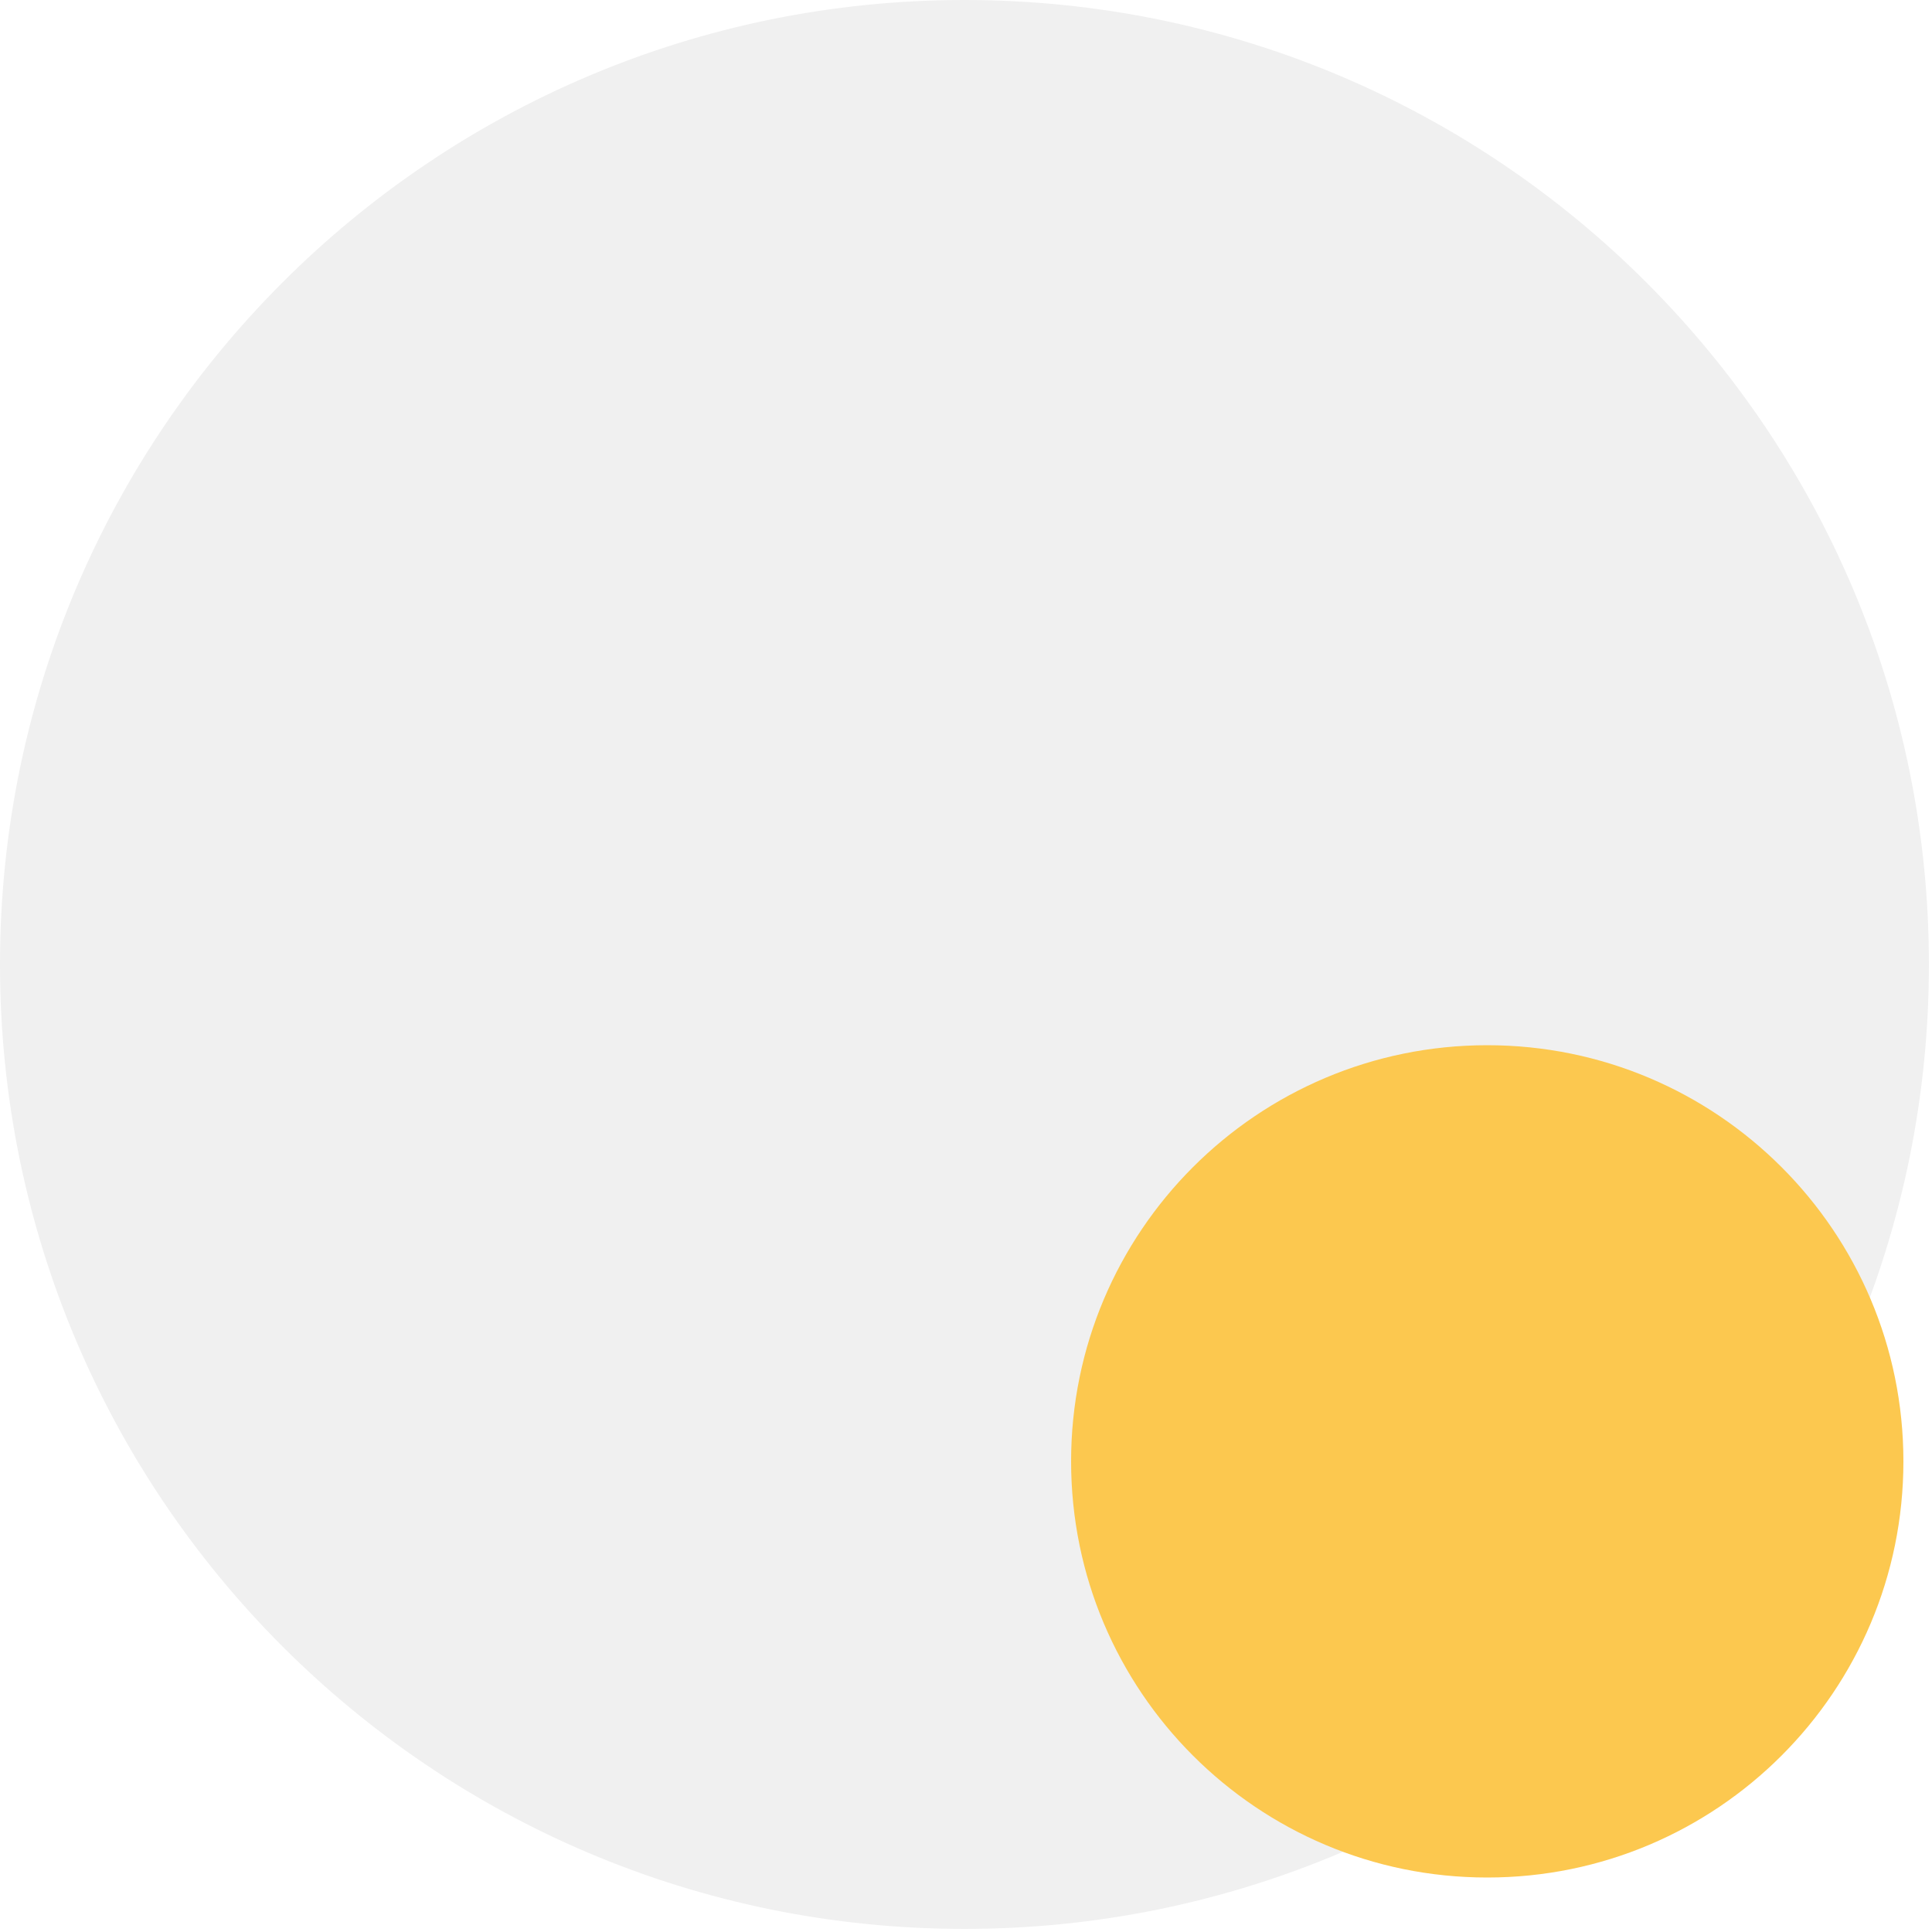
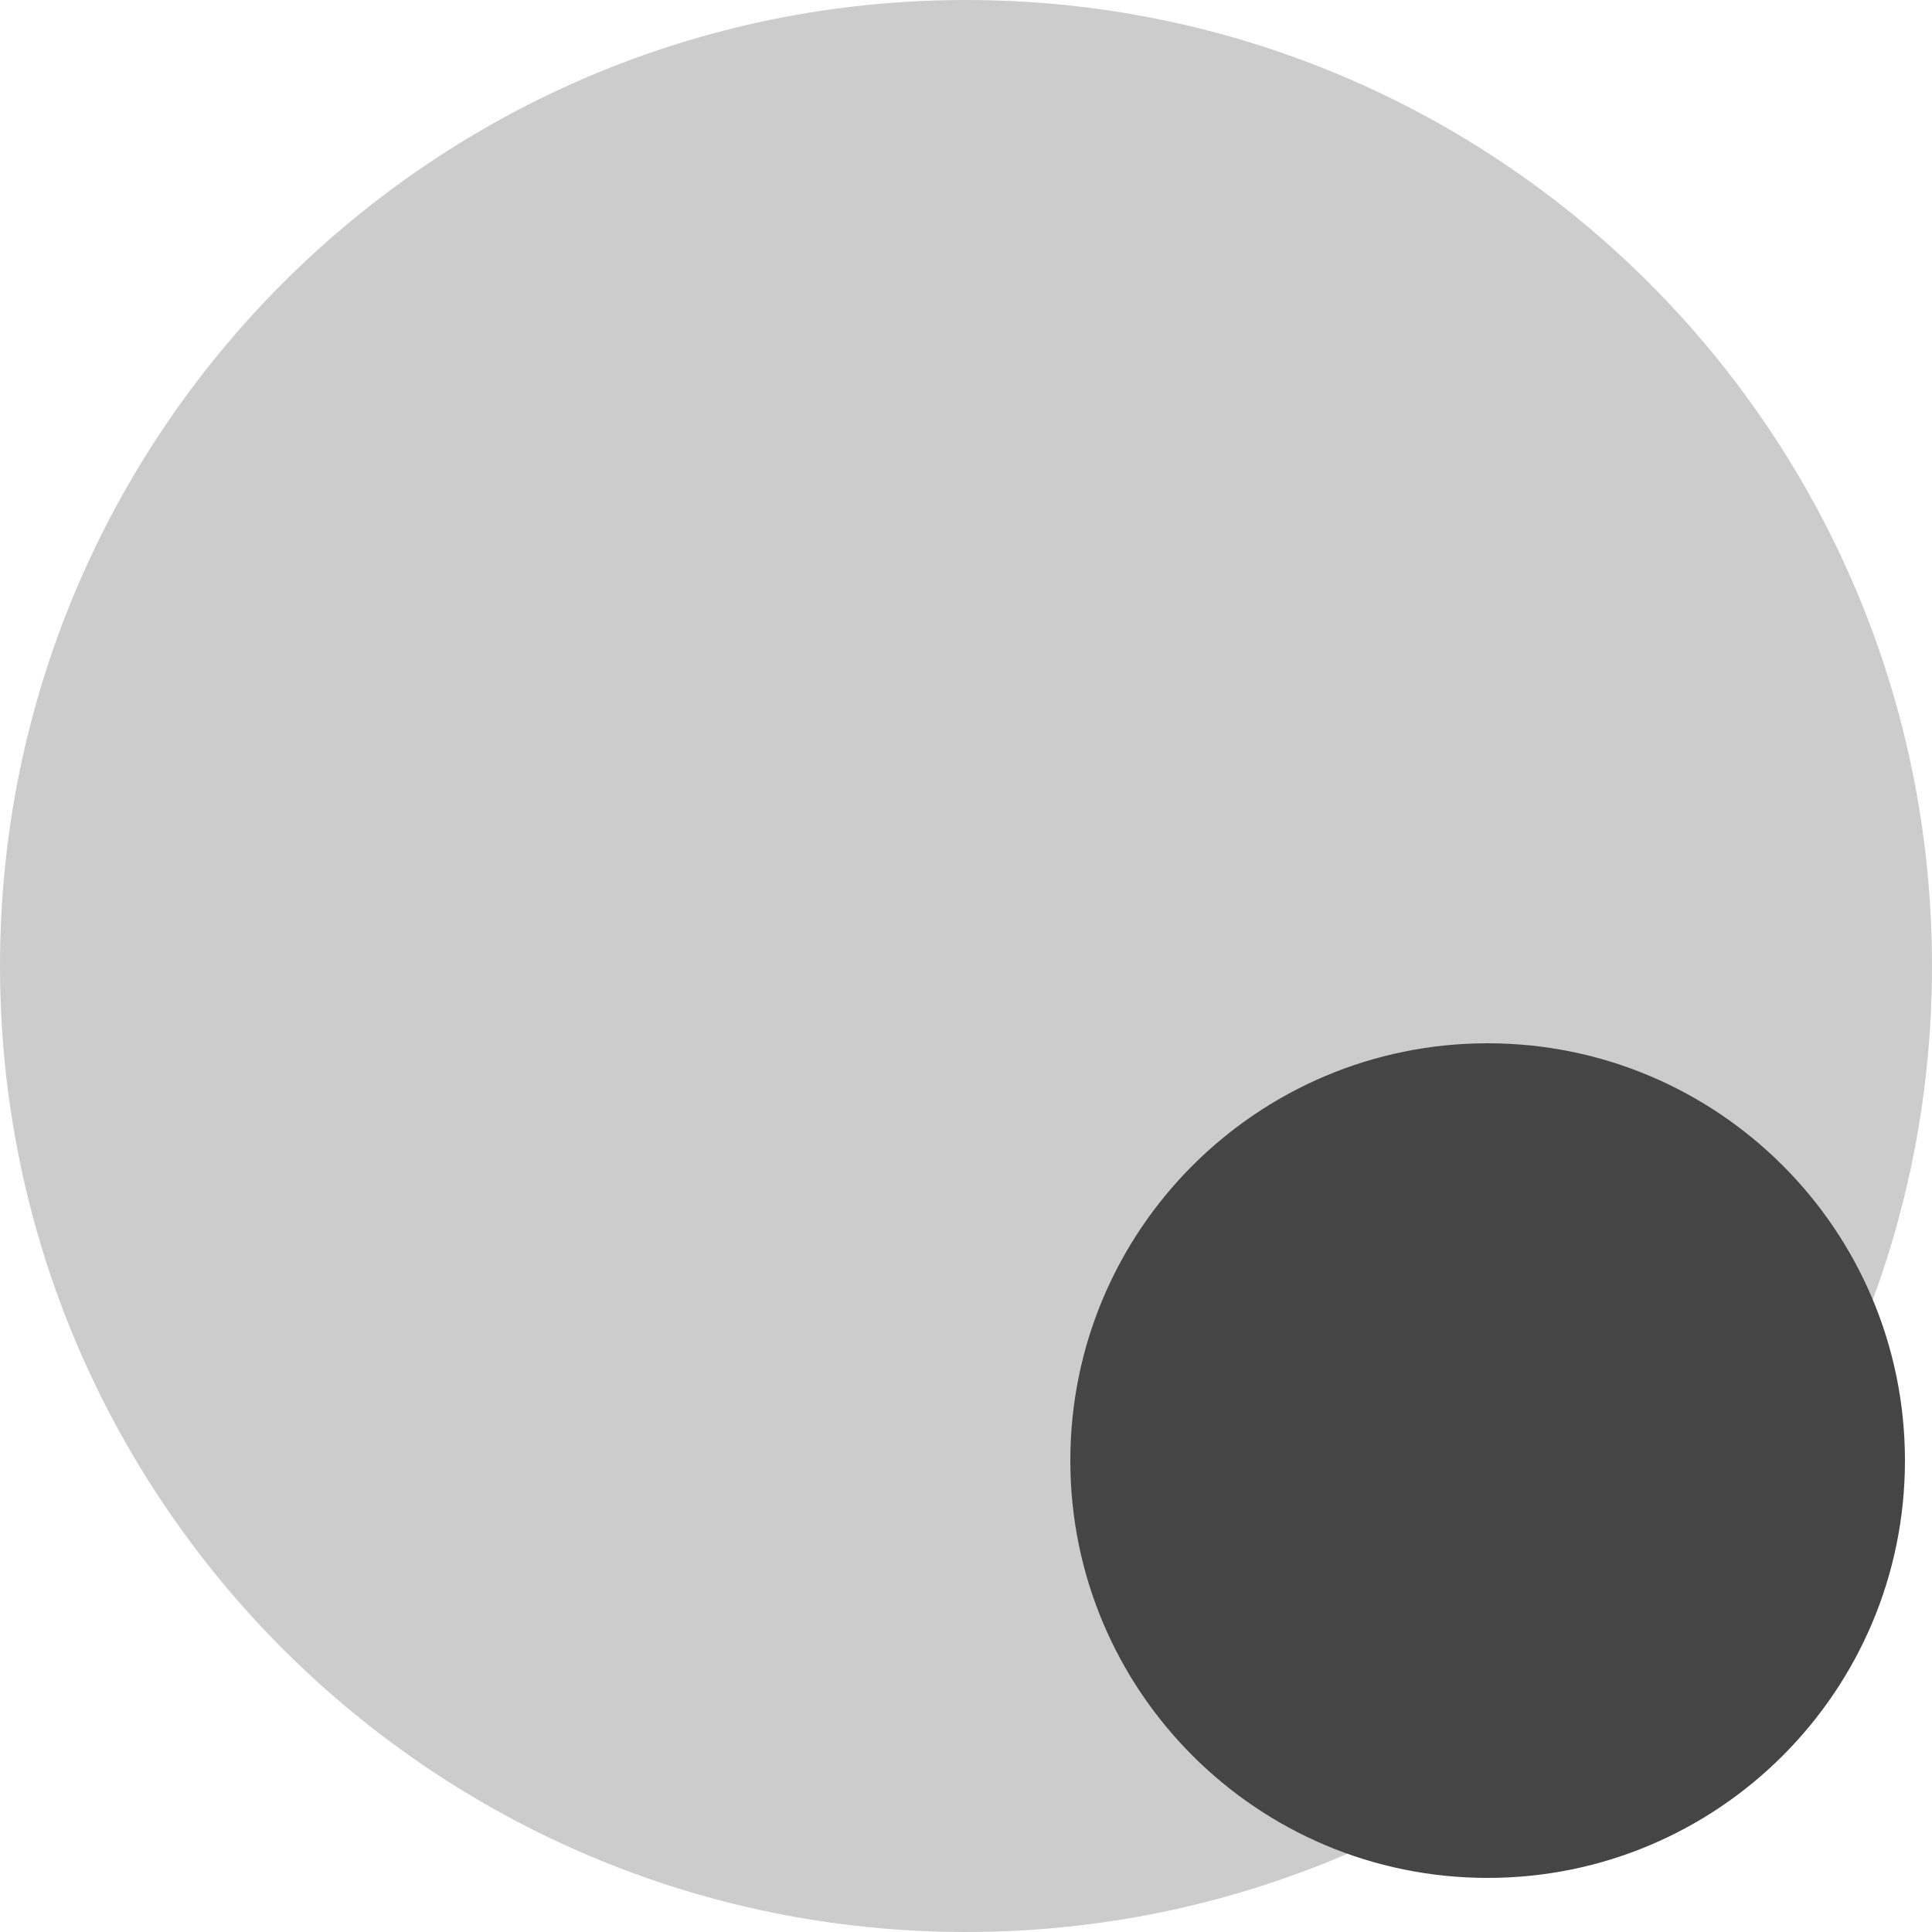
<svg xmlns="http://www.w3.org/2000/svg" version="1.1" id="Layer_1" x="0px" y="0px" viewBox="0 0 50 50" style="enable-background:new 0 0 50 50;" xml:space="preserve">
  <style type="text/css">
- 	.st0{fill:#F0F0F0;}
- 	.st1{fill:#FCC84F;}
+ 	.st0{fill:#CCCCCC;}
+ 	.st1{fill:#454545;}
</style>
-   <circle class="st0" cx="24.96" cy="24.96" r="24.96" />
-   <circle class="st1" cx="38.49" cy="37.82" r="10.77" />
+   <circle class="st0" cx="25" cy="25" r="25" />
+   <circle class="st1" cx="38.5" cy="37.8" r="10.8" />
</svg>
